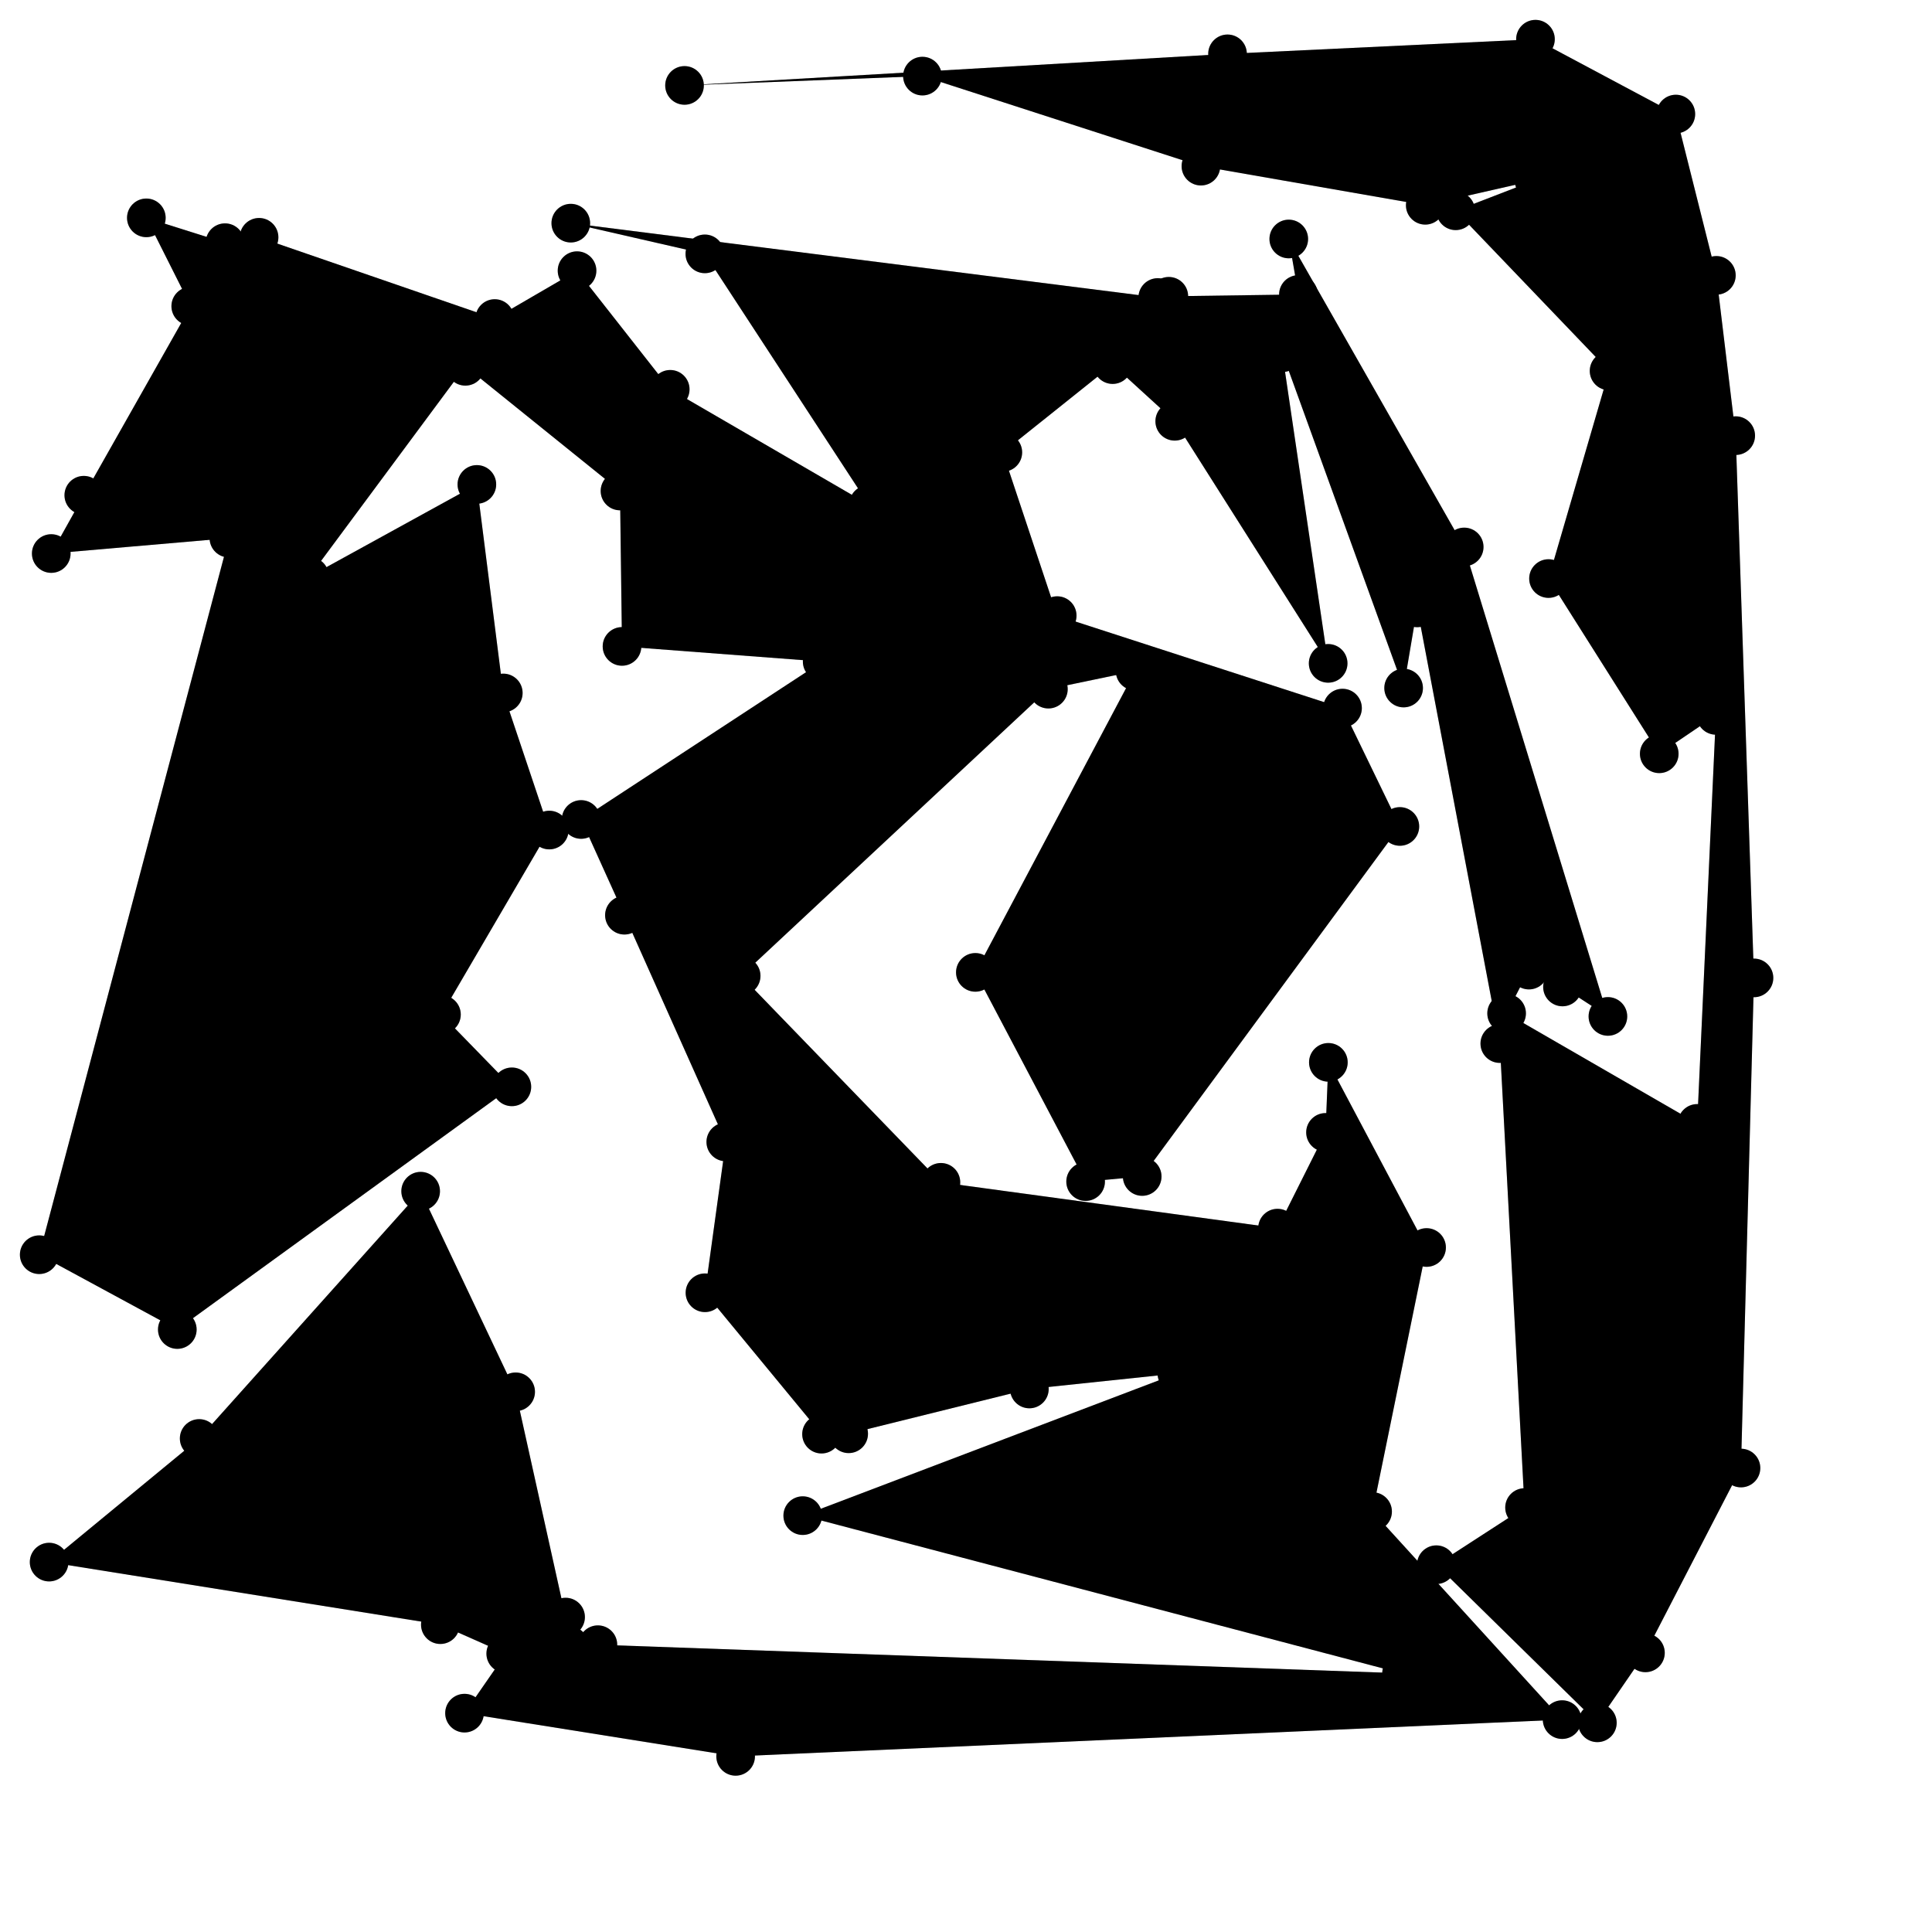
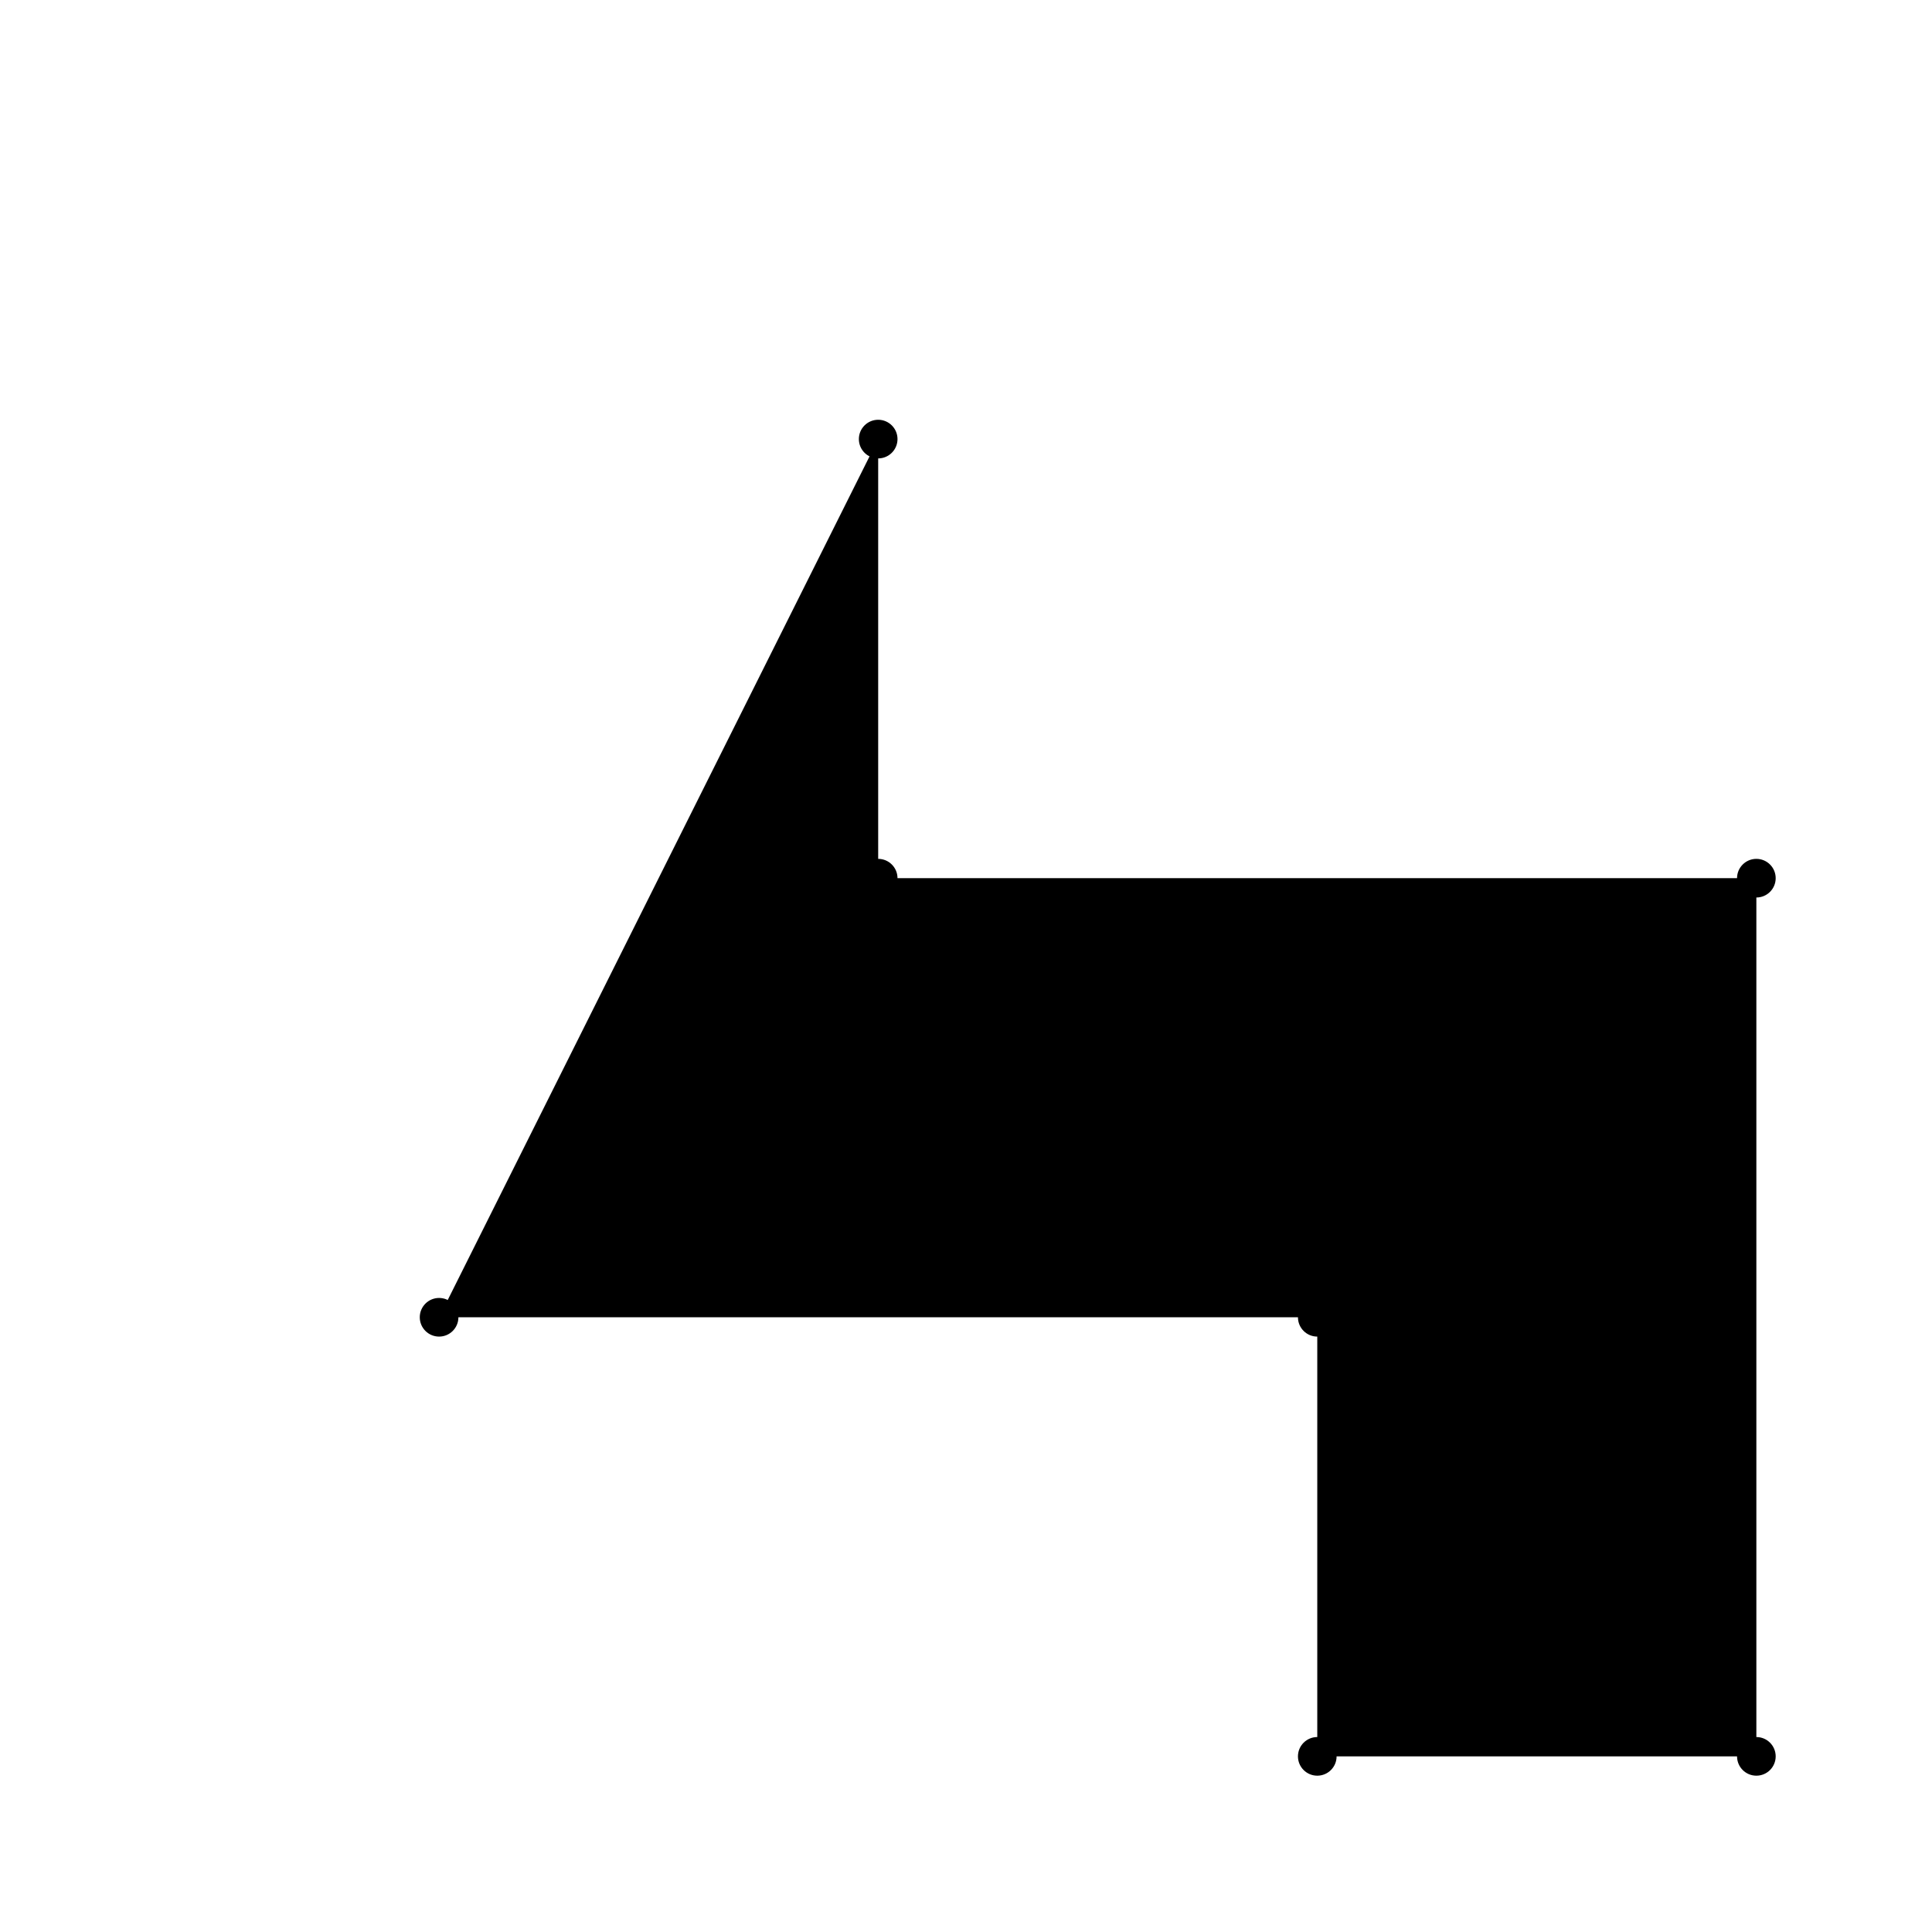
<svg xmlns="http://www.w3.org/2000/svg" width="500" height="500">
-   <polygon points="114.248,262.558 132.471,281.273 45.888,344.081 10.15,324.718 59.242,139.273 13.263,143.255 21.687,128.165 49.366,79.237 37.874,56.38 58.232,62.807 67.047,61.414 128.038,82.438 149.338,70.05 173.454,100.756 224.784,130.566 182.414,65.701 147.72,57.755 299.626,76.994 302.49,76.678 336.031,76.209 333.532,61.849 378.933,141.555 416.126,263.051 404.371,255.428 395.687,251.059 389.91,262.256 439.232,290.736 444.073,185.14 429.411,195.08 400.754,149.73 416.427,95.992 376.731,54.55 397.018,46.724 368.855,53.127 310.797,43.001 238.728,19.697 177.155,22.107 317.683,13.934 397.377,10.145 433.709,29.518 444.196,71.266 449.202,112.745 453.93,253.081 450.565,379.926 425.839,427.758 413.397,445.864 371.717,404.945 394.552,390.151 388.147,270.079 366.765,157.32 363.256,178.064 331.839,91.293 343.726,171.677 304.019,109.028 287.95,94.361 259.532,117.074 273.603,159.321 347.443,183.254 362.286,213.885 295.6,304.478 280.958,305.792 252.421,251.651 293.768,173.675 271.323,178.351 191.813,252.559 243.509,305.986 330.623,317.839 343.04,293.063 343.781,274.938 369.198,322.853 355.225,391.193 404.278,445.037 190.381,454.545 120.217,443.362 130.884,427.954 113.962,420.46 12.713,404.271 51.548,372.276 108.865,308.282 133.45,360.201 146.376,418.5 154.735,425.648 362.719,433.048 207.747,392.246 304.571,355.452 266.403,359.468 219.637,371.06 212.612,371.157 182.444,334.567 187.831,295.535 161.601,236.855 150.395,212.081 212.781,171.224 160.975,167.291 160.454,127.068 120.434,94.799 80.115,149.179 123.413,125.37 130.252,179.34 142.154,214.817" class="polygon" opacity="0.2" />
-   <circle cx="114.248" cy="262.558" r="5" class="vertex_color0" opacity="0.2" />
-   <circle cx="132.471" cy="281.273" r="5" class="vertex_color0" opacity="0.2" />
-   <circle cx="45.888" cy="344.081" r="5" class="vertex_color0" opacity="0.2" />
-   <circle cx="10.15" cy="324.718" r="5" class="vertex_color0" opacity="0.2" />
-   <circle cx="59.242" cy="139.273" r="5" class="vertex_color0" opacity="0.2" />
-   <circle cx="13.263" cy="143.255" r="5" class="vertex_color0" opacity="0.2" />
-   <circle cx="21.687" cy="128.165" r="5" class="vertex_color0" opacity="0.2" />
-   <circle cx="49.366" cy="79.237" r="5" class="vertex_color0" opacity="0.2" />
-   <circle cx="37.874" cy="56.38" r="5" class="vertex_color0" opacity="0.2" />
-   <circle cx="58.232" cy="62.807" r="5" class="vertex_color0" opacity="0.2" />
-   <circle cx="67.047" cy="61.414" r="5" class="vertex_color0" opacity="0.2" />
-   <circle cx="128.038" cy="82.438" r="5" class="vertex_color0" opacity="0.2" />
-   <circle cx="149.338" cy="70.05" r="5" class="vertex_color0" opacity="0.2" />
-   <circle cx="173.454" cy="100.756" r="5" class="vertex_color0" opacity="0.2" />
-   <circle cx="224.784" cy="130.566" r="5" class="vertex_color0" opacity="0.2" />
-   <circle cx="182.414" cy="65.701" r="5" class="vertex_color0" opacity="0.2" />
-   <circle cx="147.72" cy="57.755" r="5" class="vertex_color0" opacity="0.2" />
-   <circle cx="299.626" cy="76.994" r="5" class="vertex_color0" opacity="0.2" />
-   <circle cx="302.49" cy="76.678" r="5" class="vertex_color0" opacity="0.2" />
-   <circle cx="336.031" cy="76.209" r="5" class="vertex_color0" opacity="0.2" />
-   <circle cx="333.532" cy="61.849" r="5" class="vertex_color0" opacity="0.2" />
-   <circle cx="378.933" cy="141.555" r="5" class="vertex_color0" opacity="0.2" />
-   <circle cx="416.126" cy="263.051" r="5" class="vertex_color0" opacity="0.2" />
-   <circle cx="404.371" cy="255.428" r="5" class="vertex_color0" opacity="0.2" />
-   <circle cx="395.687" cy="251.059" r="5" class="vertex_color0" opacity="0.2" />
-   <circle cx="389.91" cy="262.256" r="5" class="vertex_color0" opacity="0.2" />
-   <circle cx="439.232" cy="290.736" r="5" class="vertex_color0" opacity="0.2" />
-   <circle cx="444.073" cy="185.14" r="5" class="vertex_color0" opacity="0.2" />
-   <circle cx="429.411" cy="195.08" r="5" class="vertex_color0" opacity="0.2" />
-   <circle cx="400.754" cy="149.73" r="5" class="vertex_color0" opacity="0.2" />
-   <circle cx="416.427" cy="95.992" r="5" class="vertex_color0" opacity="0.2" />
-   <circle cx="376.731" cy="54.55" r="5" class="vertex_color0" opacity="0.2" />
-   <circle cx="397.018" cy="46.724" r="5" class="vertex_color0" opacity="0.2" />
-   <circle cx="368.855" cy="53.127" r="5" class="vertex_color0" opacity="0.2" />
-   <circle cx="310.797" cy="43.001" r="5" class="vertex_color0" opacity="0.2" />
-   <circle cx="238.728" cy="19.697" r="5" class="vertex_color0" opacity="0.2" />
-   <circle cx="177.155" cy="22.107" r="5" class="vertex_color0" opacity="0.2" />
-   <circle cx="317.683" cy="13.934" r="5" class="vertex_color0" opacity="0.2" />
-   <circle cx="397.377" cy="10.145" r="5" class="vertex_color0" opacity="0.2" />
-   <circle cx="433.709" cy="29.518" r="5" class="vertex_color0" opacity="0.2" />
-   <circle cx="444.196" cy="71.266" r="5" class="vertex_color0" opacity="0.2" />
-   <circle cx="449.202" cy="112.745" r="5" class="vertex_color0" opacity="0.2" />
-   <circle cx="453.93" cy="253.081" r="5" class="vertex_color0" opacity="0.2" />
-   <circle cx="450.565" cy="379.926" r="5" class="vertex_color0" opacity="0.2" />
-   <circle cx="425.839" cy="427.758" r="5" class="vertex_color0" opacity="0.2" />
-   <circle cx="413.397" cy="445.864" r="5" class="vertex_color0" opacity="0.2" />
-   <circle cx="371.717" cy="404.945" r="5" class="vertex_color0" opacity="0.2" />
-   <circle cx="394.552" cy="390.151" r="5" class="vertex_color0" opacity="0.2" />
-   <circle cx="388.147" cy="270.079" r="5" class="vertex_color0" opacity="0.2" />
-   <circle cx="366.765" cy="157.32" r="5" class="vertex_color0" opacity="0.2" />
-   <circle cx="363.256" cy="178.064" r="5" class="vertex_color0" opacity="0.2" />
-   <circle cx="331.839" cy="91.293" r="5" class="vertex_color0" opacity="0.2" />
-   <circle cx="343.726" cy="171.677" r="5" class="vertex_color0" opacity="0.2" />
-   <circle cx="304.019" cy="109.028" r="5" class="vertex_color0" opacity="0.2" />
-   <circle cx="287.95" cy="94.361" r="5" class="vertex_color0" opacity="0.2" />
-   <circle cx="259.532" cy="117.074" r="5" class="vertex_color0" opacity="0.2" />
-   <circle cx="273.603" cy="159.321" r="5" class="vertex_color0" opacity="0.2" />
-   <circle cx="347.443" cy="183.254" r="5" class="vertex_color0" opacity="0.2" />
-   <circle cx="362.286" cy="213.885" r="5" class="vertex_color0" opacity="0.2" />
-   <circle cx="295.6" cy="304.478" r="5" class="vertex_color0" opacity="0.2" />
-   <circle cx="280.958" cy="305.792" r="5" class="vertex_color0" opacity="0.2" />
-   <circle cx="252.421" cy="251.651" r="5" class="vertex_color0" opacity="0.2" />
-   <circle cx="293.768" cy="173.675" r="5" class="vertex_color0" opacity="0.2" />
-   <circle cx="271.323" cy="178.351" r="5" class="vertex_color0" opacity="0.2" />
-   <circle cx="191.813" cy="252.559" r="5" class="vertex_color0" opacity="0.2" />
-   <circle cx="243.509" cy="305.986" r="5" class="vertex_color0" opacity="0.2" />
-   <circle cx="330.623" cy="317.839" r="5" class="vertex_color0" opacity="0.2" />
-   <circle cx="343.04" cy="293.063" r="5" class="vertex_color0" opacity="0.2" />
-   <circle cx="343.781" cy="274.938" r="5" class="vertex_color0" opacity="0.2" />
-   <circle cx="369.198" cy="322.853" r="5" class="vertex_color0" opacity="0.2" />
-   <circle cx="355.225" cy="391.193" r="5" class="vertex_color0" opacity="0.2" />
-   <circle cx="404.278" cy="445.037" r="5" class="vertex_color0" opacity="0.2" />
-   <circle cx="190.381" cy="454.545" r="5" class="vertex_color0" opacity="0.2" />
-   <circle cx="120.217" cy="443.362" r="5" class="vertex_color0" opacity="0.2" />
-   <circle cx="130.884" cy="427.954" r="5" class="vertex_color0" opacity="0.2" />
-   <circle cx="113.962" cy="420.46" r="5" class="vertex_color0" opacity="0.2" />
-   <circle cx="12.713" cy="404.271" r="5" class="vertex_color0" opacity="0.2" />
-   <circle cx="51.548" cy="372.276" r="5" class="vertex_color0" opacity="0.2" />
-   <circle cx="108.865" cy="308.282" r="5" class="vertex_color0" opacity="0.2" />
-   <circle cx="133.45" cy="360.201" r="5" class="vertex_color0" opacity="0.2" />
-   <circle cx="146.376" cy="418.5" r="5" class="vertex_color0" opacity="0.2" />
-   <circle cx="154.735" cy="425.648" r="5" class="vertex_color0" opacity="0.2" />
-   <circle cx="362.719" cy="433.048" r="5" class="vertex_color0" opacity="0.2" />
-   <circle cx="207.747" cy="392.246" r="5" class="vertex_color0" opacity="0.2" />
-   <circle cx="304.571" cy="355.452" r="5" class="vertex_color0" opacity="0.2" />
-   <circle cx="266.403" cy="359.468" r="5" class="vertex_color0" opacity="0.2" />
-   <circle cx="219.637" cy="371.06" r="5" class="vertex_color0" opacity="0.2" />
-   <circle cx="212.612" cy="371.157" r="5" class="vertex_color0" opacity="0.2" />
-   <circle cx="182.444" cy="334.567" r="5" class="vertex_color0" opacity="0.2" />
-   <circle cx="187.831" cy="295.535" r="5" class="vertex_color0" opacity="0.2" />
-   <circle cx="161.601" cy="236.855" r="5" class="vertex_color0" opacity="0.2" />
-   <circle cx="150.395" cy="212.081" r="5" class="vertex_color0" opacity="0.2" />
-   <circle cx="212.781" cy="171.224" r="5" class="vertex_color0" opacity="0.2" />
-   <circle cx="160.975" cy="167.291" r="5" class="vertex_color0" opacity="0.2" />
-   <circle cx="160.454" cy="127.068" r="5" class="vertex_color0" opacity="0.2" />
-   <circle cx="120.434" cy="94.799" r="5" class="vertex_color0" opacity="0.2" />
-   <circle cx="80.115" cy="149.179" r="5" class="vertex_color0" opacity="0.2" />
-   <circle cx="123.413" cy="125.37" r="5" class="vertex_color0" opacity="0.2" />
-   <circle cx="130.252" cy="179.34" r="5" class="vertex_color0" opacity="0.2" />
-   <circle cx="142.154" cy="214.817" r="5" class="vertex_color0" opacity="0.2" />
-   <line x1="114.248" y1="262.558" x2="45.888" y2="344.081" class="edge_style" opacity="0.2" />
-   <line x1="114.248" y1="262.558" x2="45.888" y2="344.081" class="edge_style" opacity="0.2" />
-   <line x1="45.888" y1="344.081" x2="10.15" y2="324.718" class="edge_style" opacity="0.2" />
-   <line x1="10.15" y1="324.718" x2="59.242" y2="139.273" class="edge_style" opacity="0.2" />
-   <line x1="59.242" y1="139.273" x2="21.687" y2="128.165" class="edge_style" opacity="0.2" />
-   <line x1="59.242" y1="139.273" x2="49.366" y2="79.237" class="edge_style" opacity="0.2" />
-   <line x1="49.366" y1="79.237" x2="58.232" y2="62.807" class="edge_style" opacity="0.2" />
-   <line x1="59.242" y1="139.273" x2="58.232" y2="62.807" class="edge_style" opacity="0.2" />
-   <line x1="59.242" y1="139.273" x2="67.047" y2="61.414" class="edge_style" opacity="0.2" />
-   <line x1="59.242" y1="139.273" x2="128.038" y2="82.438" class="edge_style" opacity="0.2" />
-   <line x1="59.242" y1="139.273" x2="149.338" y2="70.05" class="edge_style" opacity="0.2" />
-   <line x1="182.414" y1="65.701" x2="299.626" y2="76.994" class="edge_style" opacity="0.2" />
-   <line x1="224.784" y1="130.566" x2="299.626" y2="76.994" class="edge_style" opacity="0.2" />
-   <line x1="224.784" y1="130.566" x2="302.49" y2="76.678" class="edge_style" opacity="0.2" />
-   <line x1="336.031" y1="76.209" x2="378.933" y2="141.555" class="edge_style" opacity="0.2" />
-   <line x1="336.031" y1="76.209" x2="416.126" y2="263.051" class="edge_style" opacity="0.2" />
-   <line x1="336.031" y1="76.209" x2="404.371" y2="255.428" class="edge_style" opacity="0.2" />
-   <line x1="444.073" y1="185.14" x2="400.754" y2="149.73" class="edge_style" opacity="0.2" />
-   <line x1="444.073" y1="185.14" x2="416.427" y2="95.992" class="edge_style" opacity="0.2" />
-   <line x1="416.427" y1="95.992" x2="397.018" y2="46.724" class="edge_style" opacity="0.2" />
-   <line x1="397.018" y1="46.724" x2="310.797" y2="43.001" class="edge_style" opacity="0.2" />
-   <line x1="397.018" y1="46.724" x2="238.728" y2="19.697" class="edge_style" opacity="0.2" />
-   <line x1="238.728" y1="19.697" x2="317.683" y2="13.934" class="edge_style" opacity="0.2" />
-   <line x1="397.018" y1="46.724" x2="317.683" y2="13.934" class="edge_style" opacity="0.2" />
-   <line x1="397.018" y1="46.724" x2="397.377" y2="10.145" class="edge_style" opacity="0.2" />
-   <line x1="416.427" y1="95.992" x2="397.377" y2="10.145" class="edge_style" opacity="0.2" />
-   <line x1="444.073" y1="185.14" x2="397.377" y2="10.145" class="edge_style" opacity="0.2" />
-   <line x1="444.073" y1="185.14" x2="433.709" y2="29.518" class="edge_style" opacity="0.2" />
-   <line x1="444.073" y1="185.14" x2="444.196" y2="71.266" class="edge_style" opacity="0.2" />
-   <line x1="444.073" y1="185.14" x2="449.202" y2="112.745" class="edge_style" opacity="0.2" />
-   <line x1="439.232" y1="290.736" x2="449.202" y2="112.745" class="edge_style" opacity="0.2" />
-   <line x1="439.232" y1="290.736" x2="453.93" y2="253.081" class="edge_style" opacity="0.2" />
-   <line x1="439.232" y1="290.736" x2="450.565" y2="379.926" class="edge_style" opacity="0.2" />
-   <line x1="389.91" y1="262.256" x2="450.565" y2="379.926" class="edge_style" opacity="0.2" />
-   <line x1="389.91" y1="262.256" x2="425.839" y2="427.758" class="edge_style" opacity="0.2" />
-   <line x1="389.91" y1="262.256" x2="413.397" y2="445.864" class="edge_style" opacity="0.2" />
-   <line x1="413.397" y1="445.864" x2="394.552" y2="390.151" class="edge_style" opacity="0.2" />
-   <line x1="389.91" y1="262.256" x2="394.552" y2="390.151" class="edge_style" opacity="0.2" />
-   <line x1="389.91" y1="262.256" x2="388.147" y2="270.079" class="edge_style" opacity="0.2" />
-   <line x1="389.91" y1="262.256" x2="366.765" y2="157.32" class="edge_style" opacity="0.2" />
-   <line x1="395.687" y1="251.059" x2="366.765" y2="157.32" class="edge_style" opacity="0.2" />
-   <line x1="404.371" y1="255.428" x2="366.765" y2="157.32" class="edge_style" opacity="0.2" />
-   <line x1="336.031" y1="76.209" x2="366.765" y2="157.32" class="edge_style" opacity="0.2" />
-   <line x1="336.031" y1="76.209" x2="363.256" y2="178.064" class="edge_style" opacity="0.2" />
-   <line x1="336.031" y1="76.209" x2="331.839" y2="91.293" class="edge_style" opacity="0.2" />
-   <line x1="302.49" y1="76.678" x2="331.839" y2="91.293" class="edge_style" opacity="0.2" />
-   <line x1="302.49" y1="76.678" x2="343.726" y2="171.677" class="edge_style" opacity="0.2" />
-   <line x1="302.49" y1="76.678" x2="304.019" y2="109.028" class="edge_style" opacity="0.2" />
-   <line x1="302.49" y1="76.678" x2="287.95" y2="94.361" class="edge_style" opacity="0.2" />
-   <line x1="224.784" y1="130.566" x2="287.95" y2="94.361" class="edge_style" opacity="0.2" />
-   <line x1="224.784" y1="130.566" x2="259.532" y2="117.074" class="edge_style" opacity="0.2" />
-   <line x1="224.784" y1="130.566" x2="273.603" y2="159.321" class="edge_style" opacity="0.2" />
-   <line x1="173.454" y1="100.756" x2="273.603" y2="159.321" class="edge_style" opacity="0.2" />
-   <line x1="273.603" y1="159.321" x2="362.286" y2="213.885" class="edge_style" opacity="0.2" />
-   <line x1="173.454" y1="100.756" x2="362.286" y2="213.885" class="edge_style" opacity="0.2" />
-   <line x1="362.286" y1="213.885" x2="280.958" y2="305.792" class="edge_style" opacity="0.2" />
-   <line x1="362.286" y1="213.885" x2="252.421" y2="251.651" class="edge_style" opacity="0.2" />
-   <line x1="362.286" y1="213.885" x2="293.768" y2="173.675" class="edge_style" opacity="0.2" />
-   <line x1="173.454" y1="100.756" x2="293.768" y2="173.675" class="edge_style" opacity="0.2" />
-   <line x1="173.454" y1="100.756" x2="271.323" y2="178.351" class="edge_style" opacity="0.2" />
-   <line x1="343.04" y1="293.063" x2="369.198" y2="322.853" class="edge_style" opacity="0.2" />
-   <line x1="330.623" y1="317.839" x2="369.198" y2="322.853" class="edge_style" opacity="0.2" />
-   <line x1="330.623" y1="317.839" x2="355.225" y2="391.193" class="edge_style" opacity="0.2" />
-   <line x1="243.509" y1="305.986" x2="355.225" y2="391.193" class="edge_style" opacity="0.2" />
-   <line x1="404.278" y1="445.037" x2="120.217" y2="443.362" class="edge_style" opacity="0.2" />
-   <line x1="404.278" y1="445.037" x2="130.884" y2="427.954" class="edge_style" opacity="0.2" />
-   <line x1="113.962" y1="420.46" x2="51.548" y2="372.276" class="edge_style" opacity="0.2" />
-   <line x1="130.884" y1="427.954" x2="51.548" y2="372.276" class="edge_style" opacity="0.2" />
-   <line x1="130.884" y1="427.954" x2="108.865" y2="308.282" class="edge_style" opacity="0.2" />
-   <line x1="130.884" y1="427.954" x2="133.45" y2="360.201" class="edge_style" opacity="0.2" />
-   <line x1="130.884" y1="427.954" x2="146.376" y2="418.5" class="edge_style" opacity="0.2" />
-   <line x1="130.884" y1="427.954" x2="154.735" y2="425.648" class="edge_style" opacity="0.2" />
-   <line x1="404.278" y1="445.037" x2="154.735" y2="425.648" class="edge_style" opacity="0.2" />
-   <line x1="404.278" y1="445.037" x2="362.719" y2="433.048" class="edge_style" opacity="0.2" />
-   <line x1="355.225" y1="391.193" x2="362.719" y2="433.048" class="edge_style" opacity="0.2" />
-   <line x1="355.225" y1="391.193" x2="207.747" y2="392.246" class="edge_style" opacity="0.2" />
-   <line x1="355.225" y1="391.193" x2="304.571" y2="355.452" class="edge_style" opacity="0.2" />
-   <line x1="243.509" y1="305.986" x2="304.571" y2="355.452" class="edge_style" opacity="0.2" />
-   <line x1="243.509" y1="305.986" x2="266.403" y2="359.468" class="edge_style" opacity="0.2" />
-   <line x1="191.813" y1="252.559" x2="266.403" y2="359.468" class="edge_style" opacity="0.2" />
-   <line x1="191.813" y1="252.559" x2="219.637" y2="371.06" class="edge_style" opacity="0.2" />
-   <line x1="191.813" y1="252.559" x2="212.612" y2="371.157" class="edge_style" opacity="0.2" />
-   <line x1="212.612" y1="371.157" x2="187.831" y2="295.535" class="edge_style" opacity="0.2" />
-   <line x1="191.813" y1="252.559" x2="187.831" y2="295.535" class="edge_style" opacity="0.2" />
-   <line x1="191.813" y1="252.559" x2="161.601" y2="236.855" class="edge_style" opacity="0.2" />
-   <line x1="271.323" y1="178.351" x2="161.601" y2="236.855" class="edge_style" opacity="0.2" />
-   <line x1="271.323" y1="178.351" x2="150.395" y2="212.081" class="edge_style" opacity="0.2" />
-   <line x1="271.323" y1="178.351" x2="212.781" y2="171.224" class="edge_style" opacity="0.2" />
-   <line x1="173.454" y1="100.756" x2="212.781" y2="171.224" class="edge_style" opacity="0.2" />
-   <line x1="149.338" y1="70.05" x2="212.781" y2="171.224" class="edge_style" opacity="0.2" />
-   <line x1="212.781" y1="171.224" x2="160.454" y2="127.068" class="edge_style" opacity="0.2" />
-   <line x1="149.338" y1="70.05" x2="160.454" y2="127.068" class="edge_style" opacity="0.2" />
-   <line x1="149.338" y1="70.05" x2="120.434" y2="94.799" class="edge_style" opacity="0.2" />
-   <line x1="59.242" y1="139.273" x2="120.434" y2="94.799" class="edge_style" opacity="0.2" />
-   <line x1="59.242" y1="139.273" x2="80.115" y2="149.179" class="edge_style" opacity="0.2" />
-   <line x1="59.242" y1="139.273" x2="80.115" y2="149.179" class="edge_style" opacity="0.2" />
-   <polygon points="114.248,262.558 132.471,281.273 45.888,344.081 10.15,324.718 59.242,139.273 13.263,143.255 21.687,128.165 49.366,79.237 37.874,56.38 58.232,62.807 67.047,61.414 128.038,82.438 149.338,70.05 173.454,100.756 224.784,130.566 182.414,65.701 147.72,57.755 299.626,76.994 302.49,76.678 336.031,76.209 333.532,61.849 378.933,141.555 416.126,263.051 404.371,255.428 395.687,251.059 389.91,262.256 439.232,290.736 444.073,185.14 429.411,195.08 400.754,149.73 416.427,95.992 376.731,54.55 397.018,46.724 368.855,53.127 310.797,43.001 238.728,19.697 177.155,22.107 317.683,13.934 397.377,10.145 433.709,29.518 444.196,71.266 449.202,112.745 453.93,253.081 450.565,379.926 425.839,427.758 413.397,445.864 371.717,404.945 394.552,390.151 388.147,270.079 366.765,157.32 363.256,178.064 331.839,91.293 343.726,171.677 304.019,109.028 287.95,94.361 259.532,117.074 273.603,159.321 347.443,183.254 362.286,213.885 295.6,304.478 280.958,305.792 252.421,251.651 293.768,173.675 271.323,178.351 191.813,252.559 243.509,305.986 330.623,317.839 343.04,293.063 343.781,274.938 369.198,322.853 355.225,391.193 404.278,445.037 190.381,454.545 120.217,443.362 130.884,427.954 113.962,420.46 12.713,404.271 51.548,372.276 108.865,308.282 133.45,360.201 146.376,418.5 154.735,425.648 362.719,433.048 207.747,392.246 304.571,355.452 266.403,359.468 219.637,371.06 212.612,371.157 182.444,334.567 187.831,295.535 161.601,236.855 150.395,212.081 212.781,171.224 160.975,167.291 160.454,127.068 120.434,94.799 80.115,149.179 123.413,125.37 130.252,179.34 142.154,214.817" class="polygon" />
-   <circle cx="114.248" cy="262.558" r="5" class="black_point" />
-   <circle cx="132.471" cy="281.273" r="5" class="blue_point" />
-   <circle cx="45.888" cy="344.081" r="5" class="blue_point" />
-   <circle cx="10.15" cy="324.718" r="5" class="blue_point" />
-   <circle cx="59.242" cy="139.273" r="5" class="black_point" />
-   <circle cx="13.263" cy="143.255" r="5" class="blue_point" />
-   <circle cx="21.687" cy="128.165" r="5" class="blue_point" />
-   <circle cx="49.366" cy="79.237" r="5" class="black_point" />
-   <circle cx="37.874" cy="56.38" r="5" class="red_point" />
-   <circle cx="58.232" cy="62.807" r="5" class="black_point" />
-   <circle cx="67.047" cy="61.414" r="5" class="red_point" />
-   <circle cx="128.038" cy="82.438" r="5" class="black_point" />
-   <circle cx="149.338" cy="70.05" r="5" class="black_point" />
-   <circle cx="173.454" cy="100.756" r="5" class="black_point" />
-   <circle cx="224.784" cy="130.566" r="5" class="black_point" />
-   <circle cx="182.414" cy="65.701" r="5" class="black_point" />
-   <circle cx="147.72" cy="57.755" r="5" class="black_point" />
-   <circle cx="299.626" cy="76.994" r="5" class="black_point" />
-   <circle cx="302.49" cy="76.678" r="5" class="black_point" />
-   <circle cx="336.031" cy="76.209" r="5" class="black_point" />
-   <circle cx="333.532" cy="61.849" r="5" class="black_point" />
-   <circle cx="378.933" cy="141.555" r="5" class="black_point" />
-   <circle cx="416.126" cy="263.051" r="5" class="black_point" />
-   <circle cx="404.371" cy="255.428" r="5" class="black_point" />
-   <circle cx="395.687" cy="251.059" r="5" class="black_point" />
-   <circle cx="389.91" cy="262.256" r="5" class="black_point" />
-   <circle cx="439.232" cy="290.736" r="5" class="black_point" />
-   <circle cx="444.073" cy="185.14" r="5" class="black_point" />
-   <circle cx="429.411" cy="195.08" r="5" class="black_point" />
-   <circle cx="400.754" cy="149.73" r="5" class="black_point" />
-   <circle cx="416.427" cy="95.992" r="5" class="black_point" />
-   <circle cx="376.731" cy="54.55" r="5" class="black_point" />
-   <circle cx="397.018" cy="46.724" r="5" class="black_point" />
-   <circle cx="368.855" cy="53.127" r="5" class="black_point" />
-   <circle cx="310.797" cy="43.001" r="5" class="black_point" />
-   <circle cx="238.728" cy="19.697" r="5" class="black_point" />
-   <circle cx="177.155" cy="22.107" r="5" class="black_point" />
-   <circle cx="317.683" cy="13.934" r="5" class="black_point" />
-   <circle cx="397.377" cy="10.145" r="5" class="black_point" />
-   <circle cx="433.709" cy="29.518" r="5" class="black_point" />
-   <circle cx="444.196" cy="71.266" r="5" class="black_point" />
-   <circle cx="449.202" cy="112.745" r="5" class="black_point" />
-   <circle cx="453.93" cy="253.081" r="5" class="black_point" />
-   <circle cx="450.565" cy="379.926" r="5" class="black_point" />
-   <circle cx="425.839" cy="427.758" r="5" class="black_point" />
-   <circle cx="413.397" cy="445.864" r="5" class="black_point" />
-   <circle cx="371.717" cy="404.945" r="5" class="black_point" />
-   <circle cx="394.552" cy="390.151" r="5" class="black_point" />
-   <circle cx="388.147" cy="270.079" r="5" class="black_point" />
-   <circle cx="366.765" cy="157.32" r="5" class="black_point" />
-   <circle cx="363.256" cy="178.064" r="5" class="black_point" />
-   <circle cx="331.839" cy="91.293" r="5" class="black_point" />
-   <circle cx="343.726" cy="171.677" r="5" class="black_point" />
-   <circle cx="304.019" cy="109.028" r="5" class="black_point" />
-   <circle cx="287.95" cy="94.361" r="5" class="black_point" />
-   <circle cx="259.532" cy="117.074" r="5" class="black_point" />
-   <circle cx="273.603" cy="159.321" r="5" class="black_point" />
-   <circle cx="347.443" cy="183.254" r="5" class="black_point" />
-   <circle cx="362.286" cy="213.885" r="5" class="black_point" />
-   <circle cx="295.6" cy="304.478" r="5" class="black_point" />
-   <circle cx="280.958" cy="305.792" r="5" class="black_point" />
-   <circle cx="252.421" cy="251.651" r="5" class="black_point" />
-   <circle cx="293.768" cy="173.675" r="5" class="black_point" />
-   <circle cx="271.323" cy="178.351" r="5" class="black_point" />
-   <circle cx="191.813" cy="252.559" r="5" class="black_point" />
-   <circle cx="243.509" cy="305.986" r="5" class="black_point" />
-   <circle cx="330.623" cy="317.839" r="5" class="black_point" />
-   <circle cx="343.04" cy="293.063" r="5" class="black_point" />
-   <circle cx="343.781" cy="274.938" r="5" class="black_point" />
-   <circle cx="369.198" cy="322.853" r="5" class="black_point" />
-   <circle cx="355.225" cy="391.193" r="5" class="black_point" />
-   <circle cx="404.278" cy="445.037" r="5" class="black_point" />
-   <circle cx="190.381" cy="454.545" r="5" class="black_point" />
-   <circle cx="120.217" cy="443.362" r="5" class="black_point" />
-   <circle cx="130.884" cy="427.954" r="5" class="black_point" />
-   <circle cx="113.962" cy="420.46" r="5" class="black_point" />
-   <circle cx="12.713" cy="404.271" r="5" class="black_point" />
-   <circle cx="51.548" cy="372.276" r="5" class="black_point" />
-   <circle cx="108.865" cy="308.282" r="5" class="black_point" />
-   <circle cx="133.45" cy="360.201" r="5" class="black_point" />
-   <circle cx="146.376" cy="418.5" r="5" class="black_point" />
-   <circle cx="154.735" cy="425.648" r="5" class="black_point" />
-   <circle cx="362.719" cy="433.048" r="5" class="black_point" />
-   <circle cx="207.747" cy="392.246" r="5" class="black_point" />
-   <circle cx="304.571" cy="355.452" r="5" class="black_point" />
-   <circle cx="266.403" cy="359.468" r="5" class="black_point" />
-   <circle cx="219.637" cy="371.06" r="5" class="black_point" />
-   <circle cx="212.612" cy="371.157" r="5" class="black_point" />
-   <circle cx="182.444" cy="334.567" r="5" class="black_point" />
-   <circle cx="187.831" cy="295.535" r="5" class="black_point" />
-   <circle cx="161.601" cy="236.855" r="5" class="black_point" />
-   <circle cx="150.395" cy="212.081" r="5" class="black_point" />
-   <circle cx="212.781" cy="171.224" r="5" class="black_point" />
-   <circle cx="160.975" cy="167.291" r="5" class="black_point" />
-   <circle cx="160.454" cy="127.068" r="5" class="black_point" />
-   <circle cx="120.434" cy="94.799" r="5" class="black_point" />
-   <circle cx="80.115" cy="149.179" r="5" class="black_point" />
-   <circle cx="123.413" cy="125.37" r="5" class="black_point" />
-   <circle cx="130.252" cy="179.34" r="5" class="black_point" />
-   <circle cx="142.154" cy="214.817" r="5" class="black_point" />
-   <line x1="37.874" y1="56.38" x2="67.047" y2="61.414" class="line_style" />
+   <polygon points="227.273,113.636 227.273,227.273 454.545,227.273 454.545,454.545 340.909,454.545 340.909,340.909 113.636,340.909" class="polygon" />
+   <circle cx="227.273" cy="113.636" r="5" class="red_point" />
+   <circle cx="227.273" cy="227.273" r="5" class="red_point" />
+   <circle cx="454.545" cy="227.273" r="5" class="black_point" />
+   <circle cx="454.545" cy="454.545" r="5" class="blue_point" />
+   <circle cx="340.909" cy="454.545" r="5" class="blue_point" />
+   <circle cx="340.909" cy="340.909" r="5" class="black_point" />
+   <circle cx="113.636" cy="340.909" r="5" class="red_point" />
+   <line x1="113.636" y1="340.909" x2="227.273" y2="227.273" class="line_style" />
</svg>
